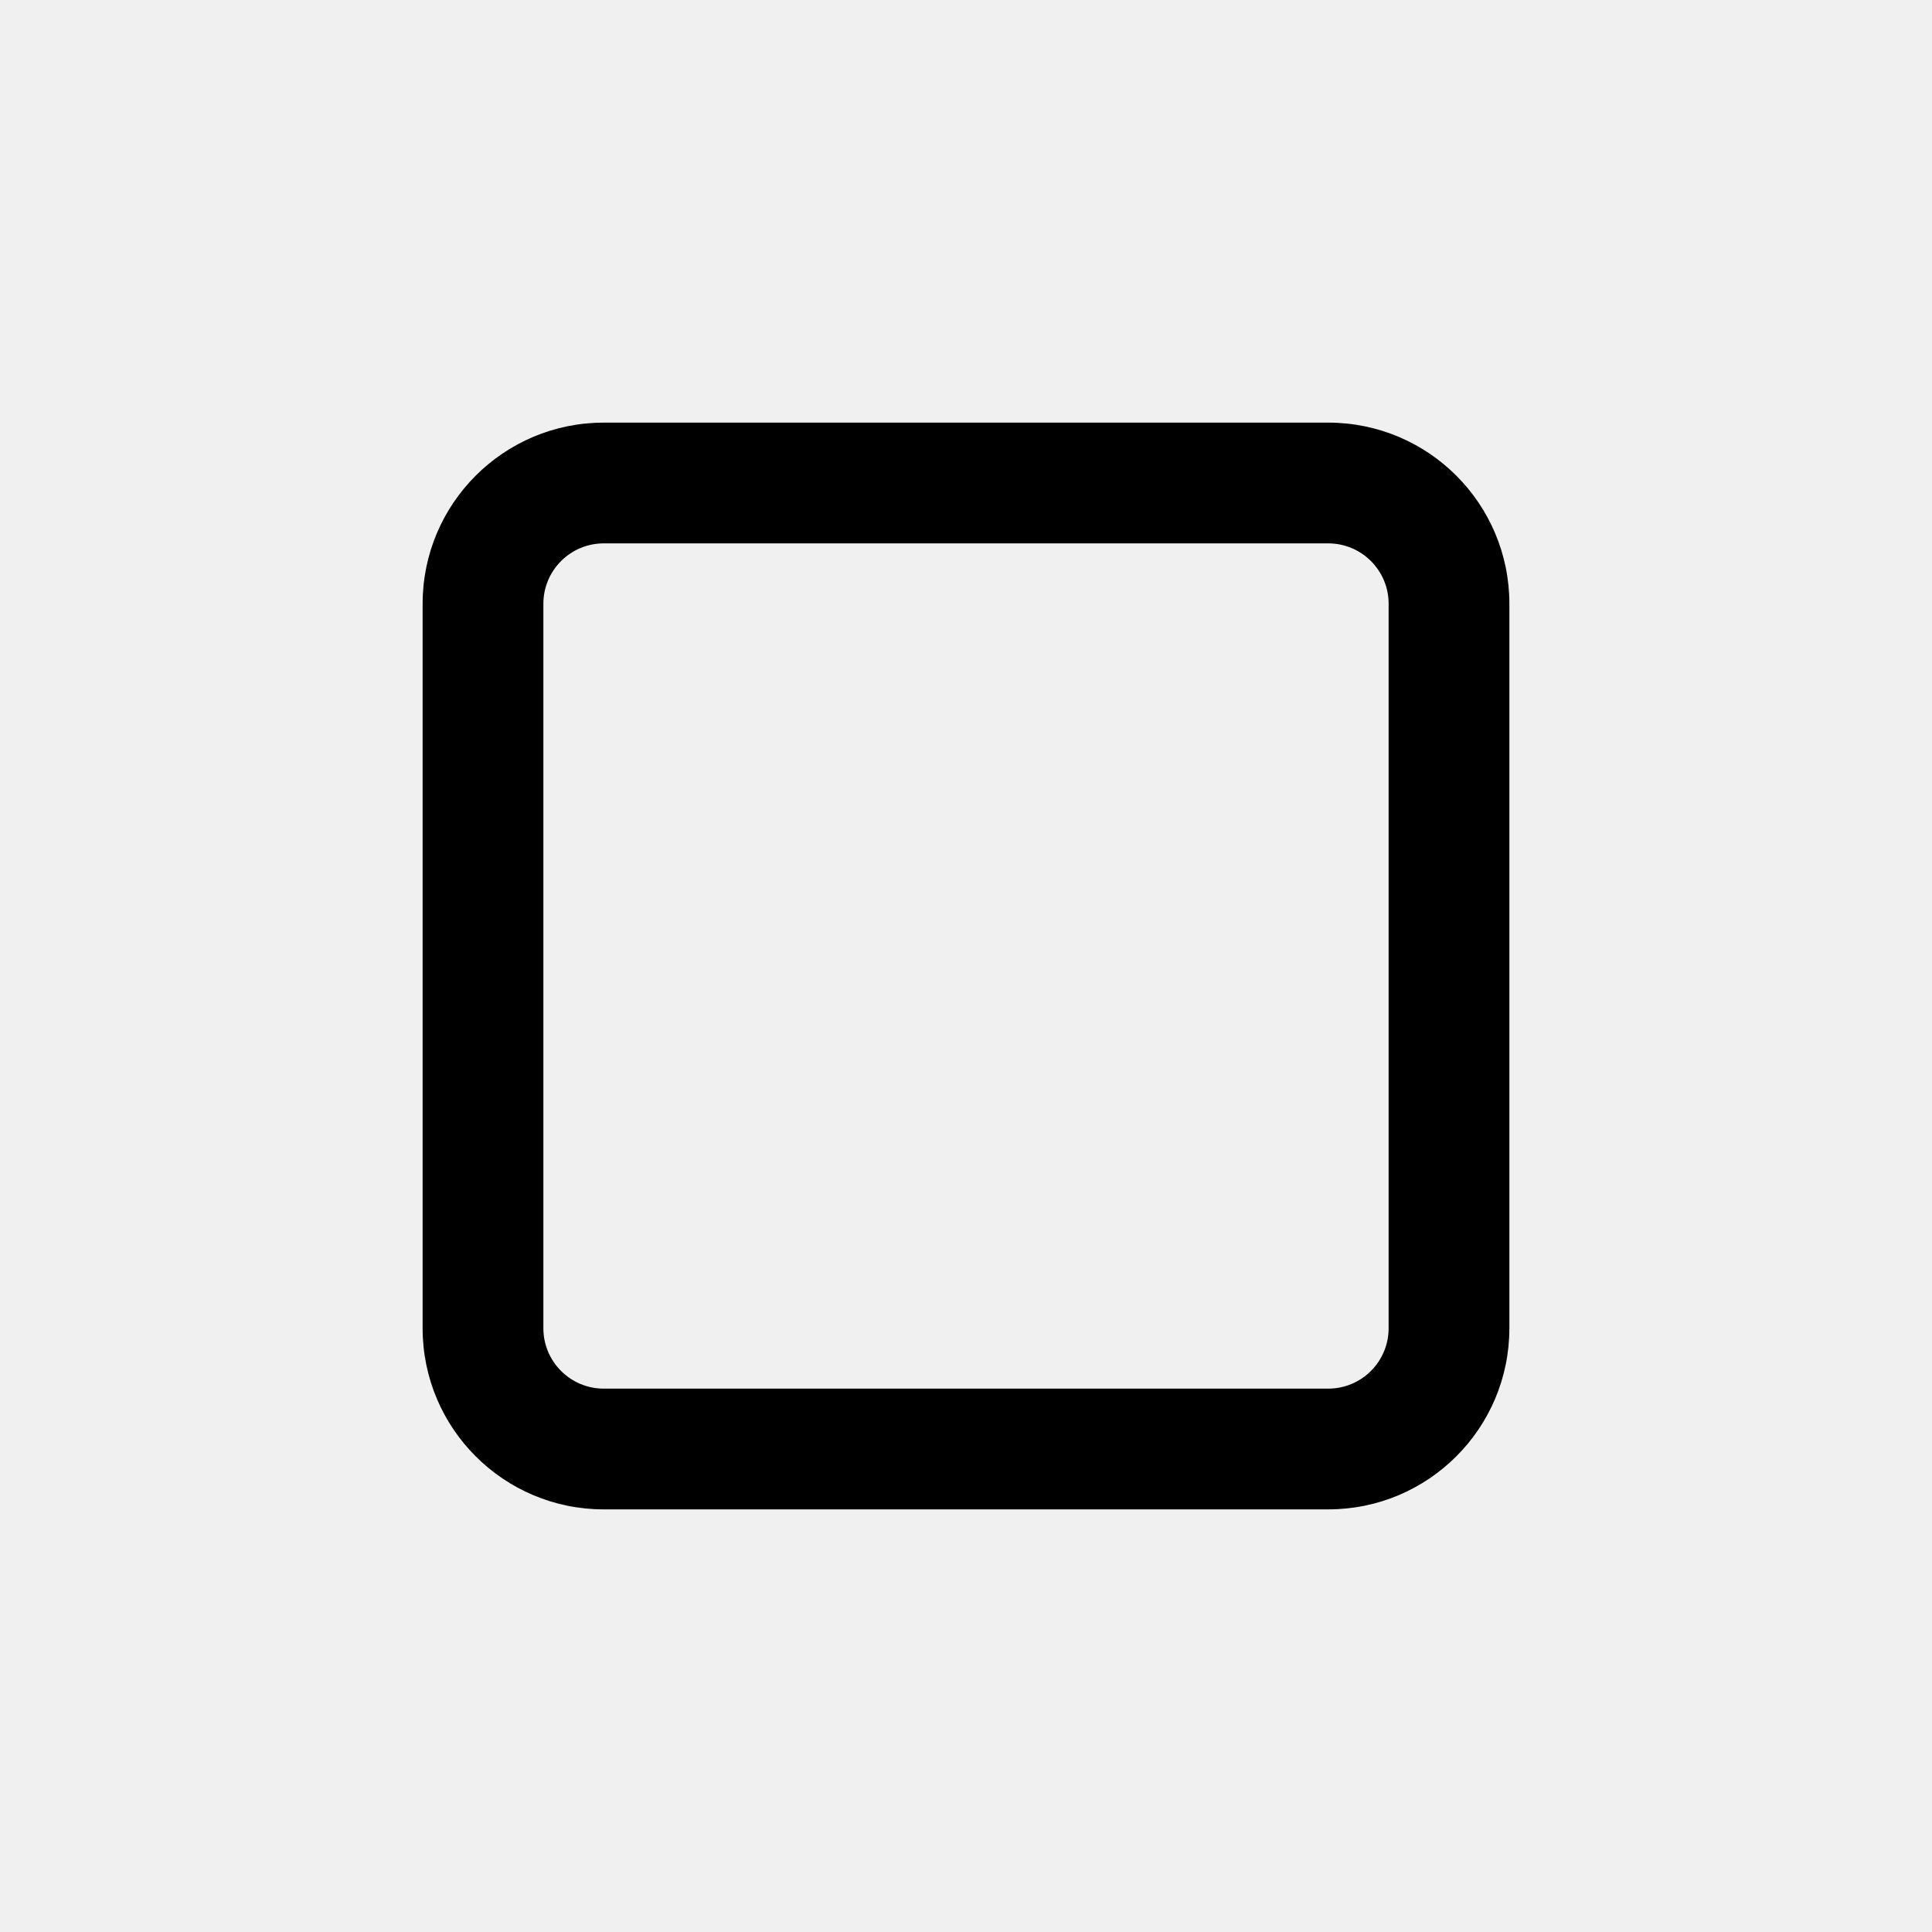
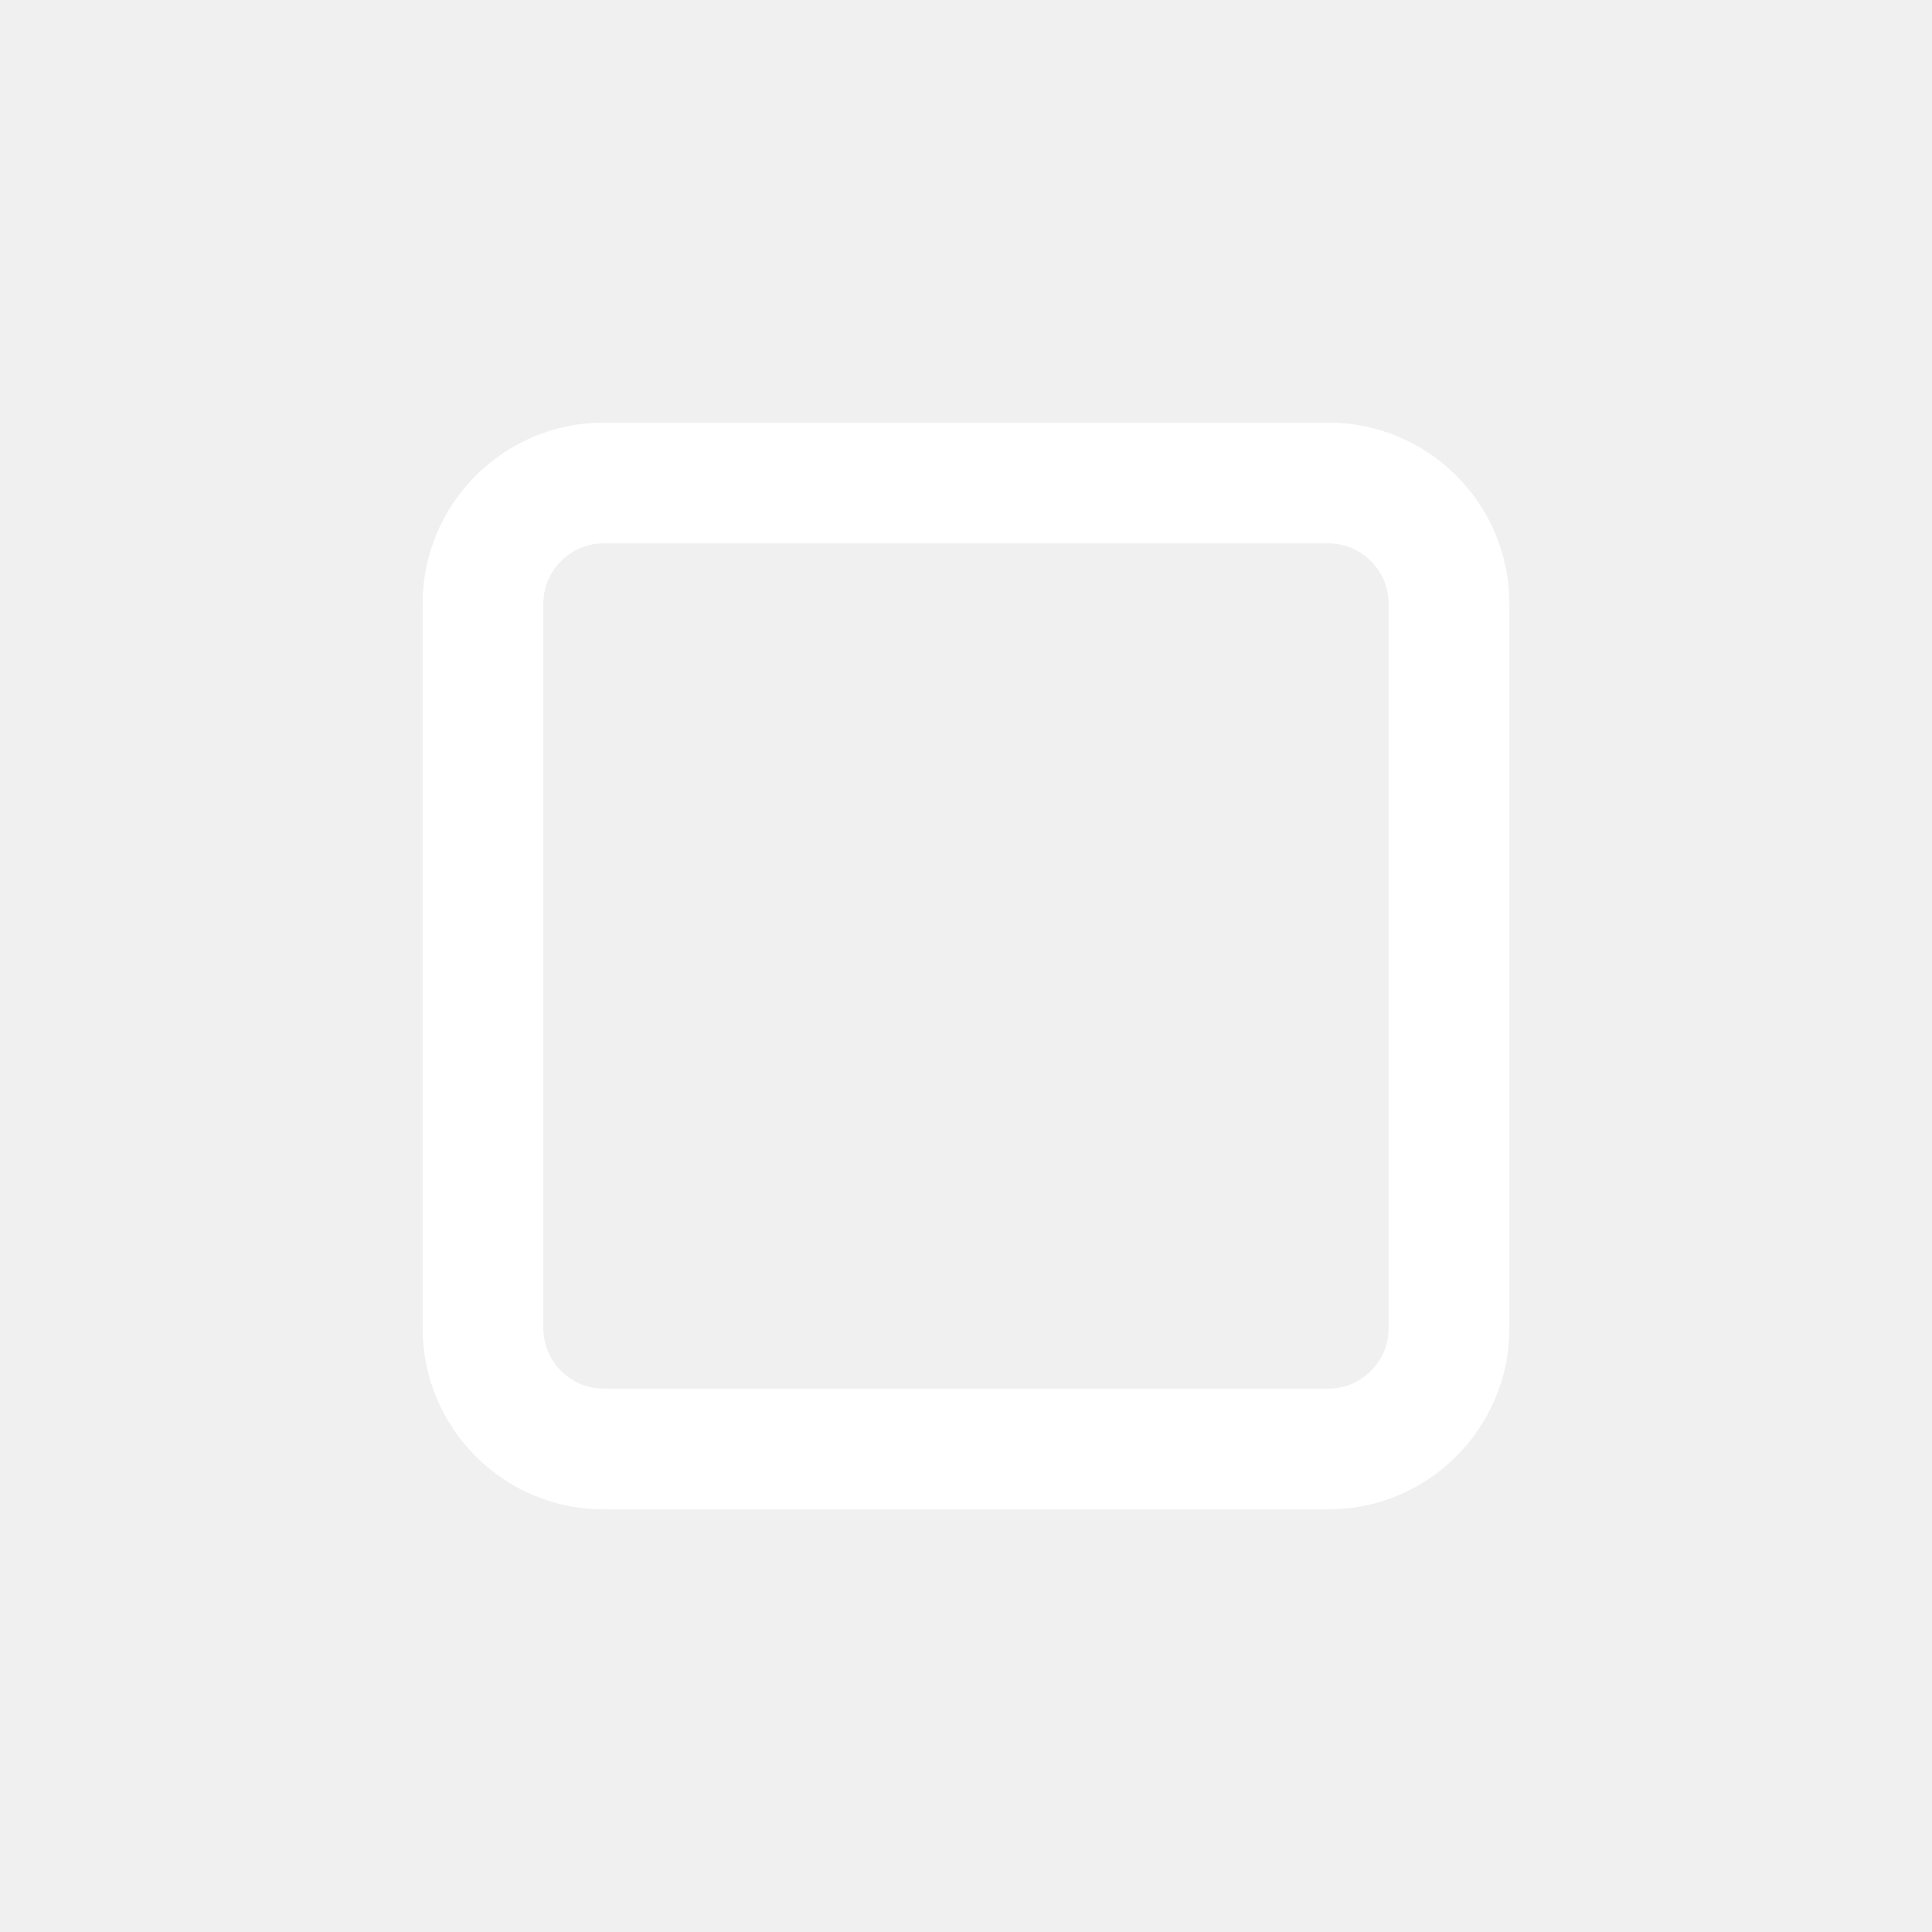
- <svg xmlns="http://www.w3.org/2000/svg" width="16" height="16" fill="currentColor" class="bi bi-stop" viewBox="0 0 16 16">
+ <svg xmlns="http://www.w3.org/2000/svg" width="16" height="16" fill="#fff" class="bi bi-stop" viewBox="0 0 16 16">
  <path d="M3.5 5A1.5 1.5 0 0 1 5 3.5h6A1.5 1.5 0 0 1 12.5 5v6a1.5 1.5 0 0 1-1.5 1.5H5A1.5 1.5 0 0 1 3.5 11V5zM5 4.5a.5.5 0 0 0-.5.5v6a.5.5 0 0 0 .5.5h6a.5.5 0 0 0 .5-.5V5a.5.5 0 0 0-.5-.5H5z" />
</svg>
